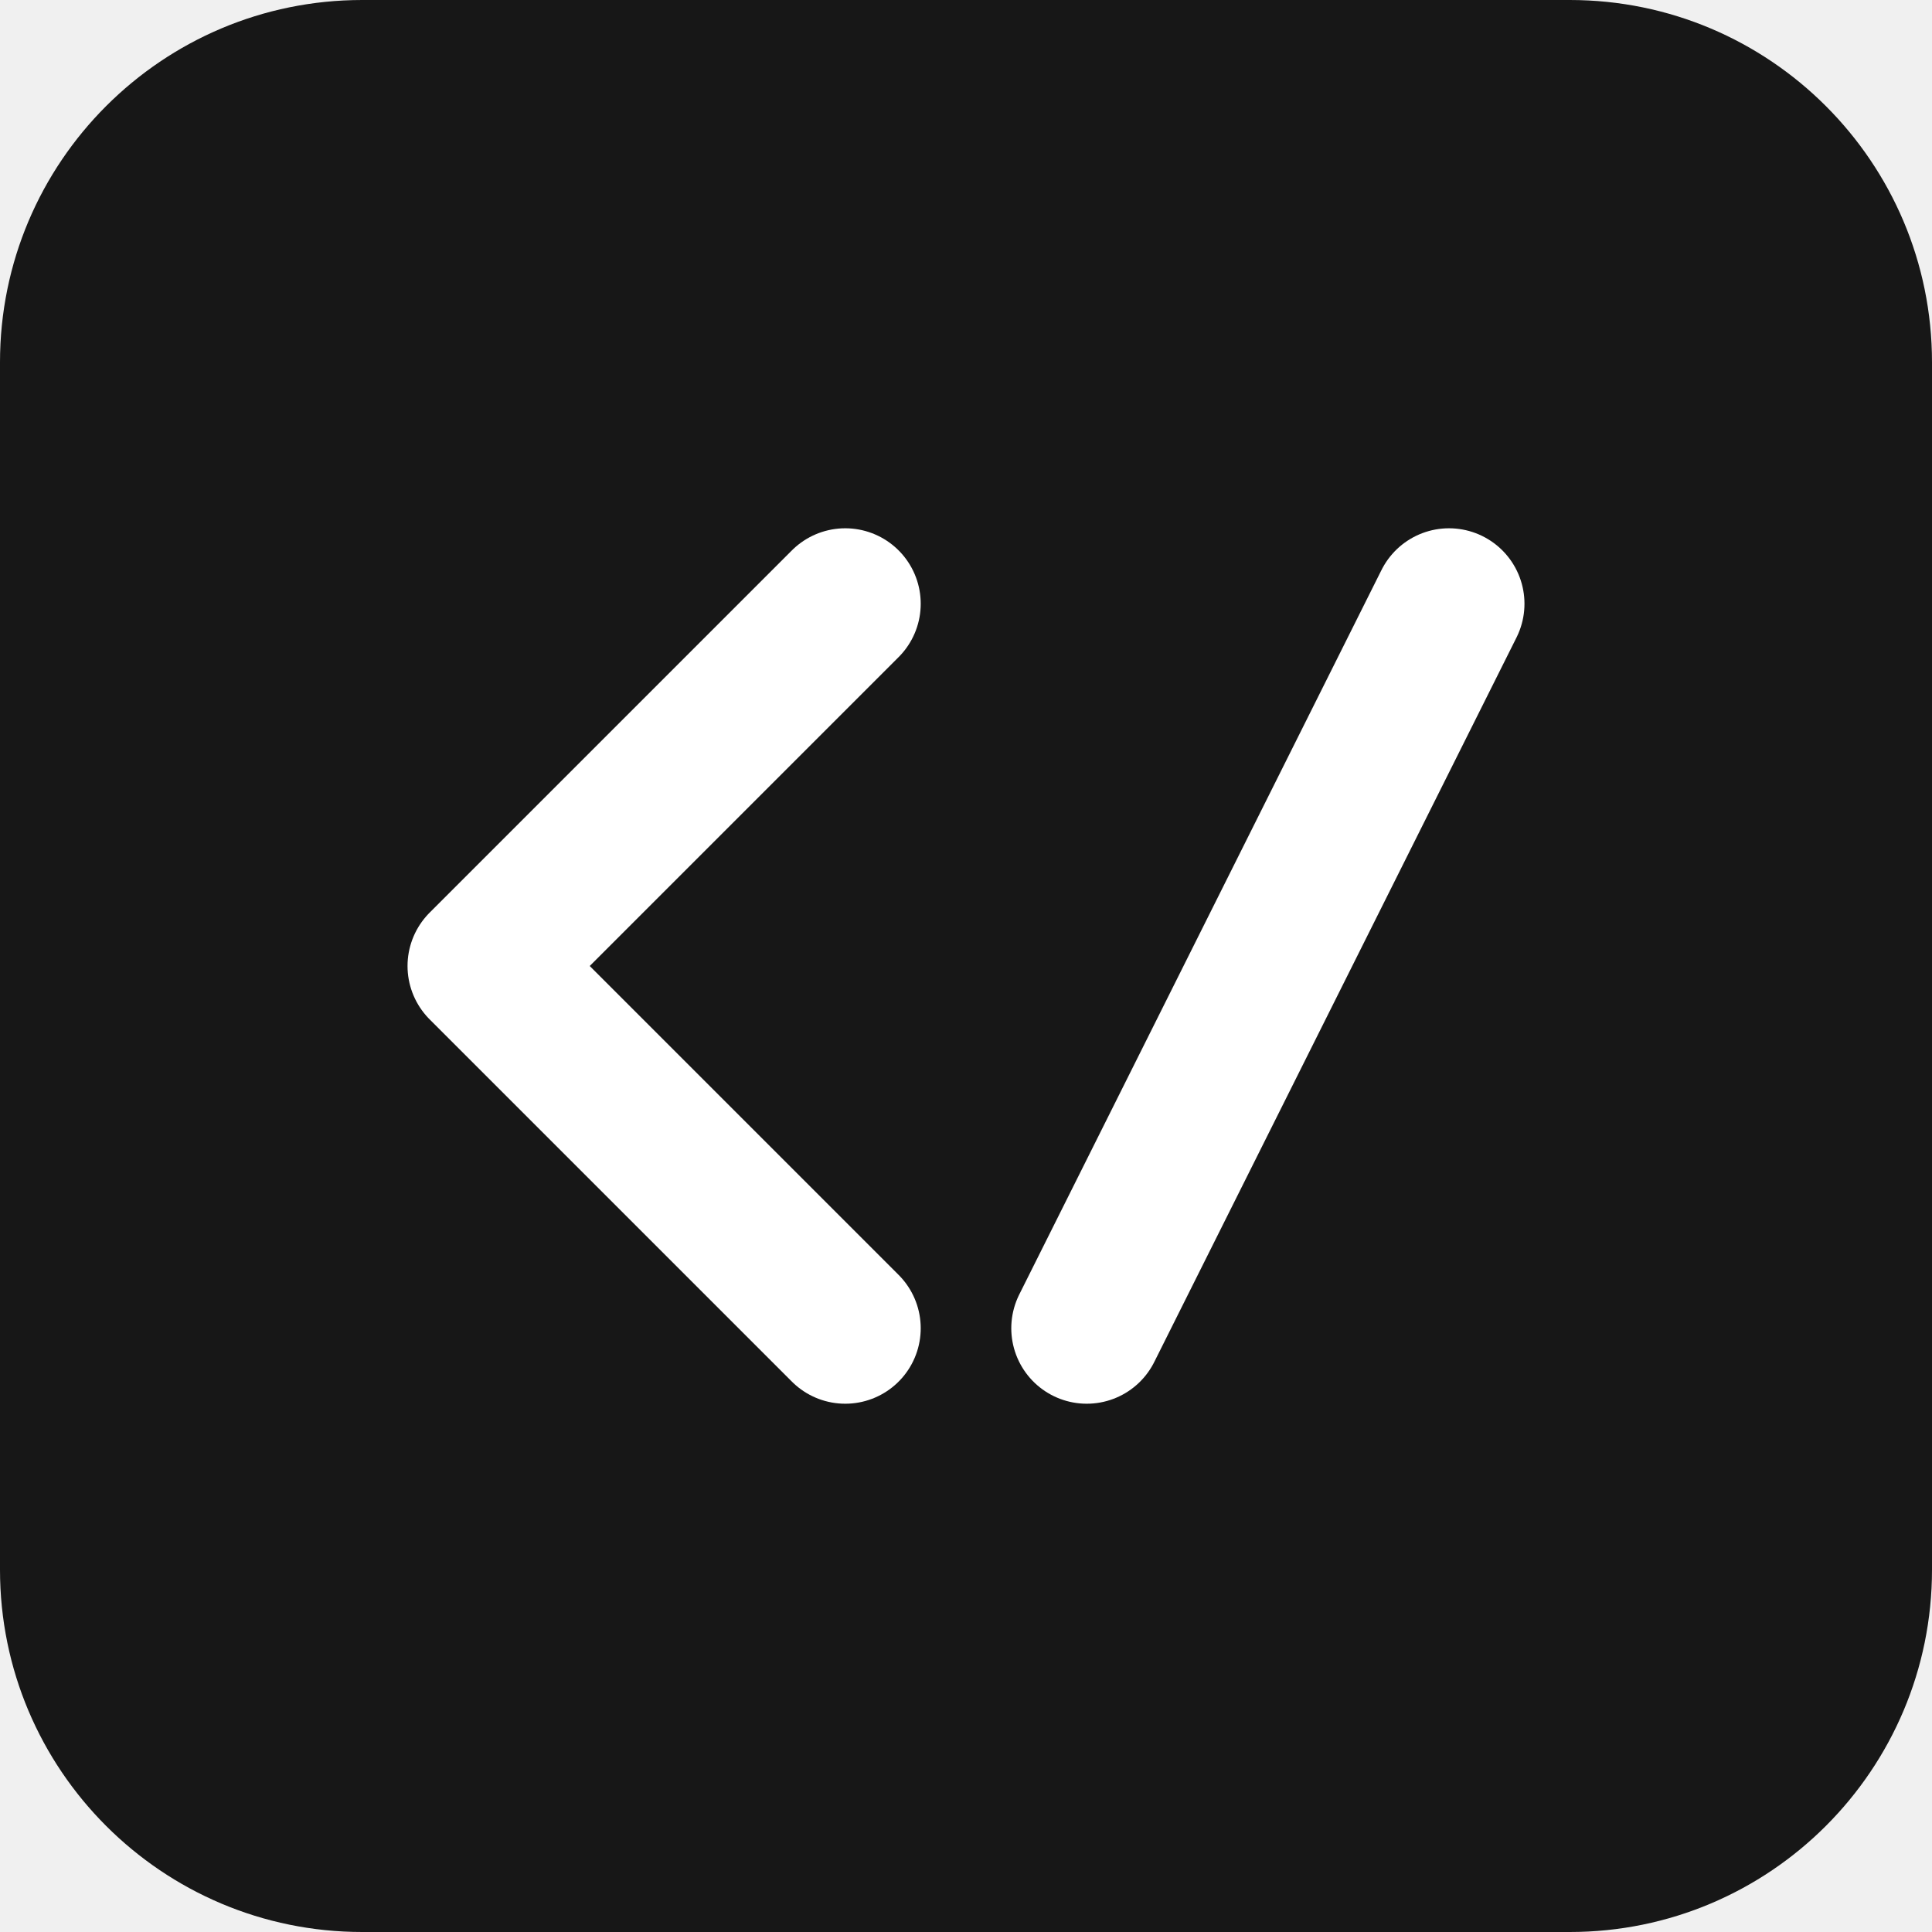
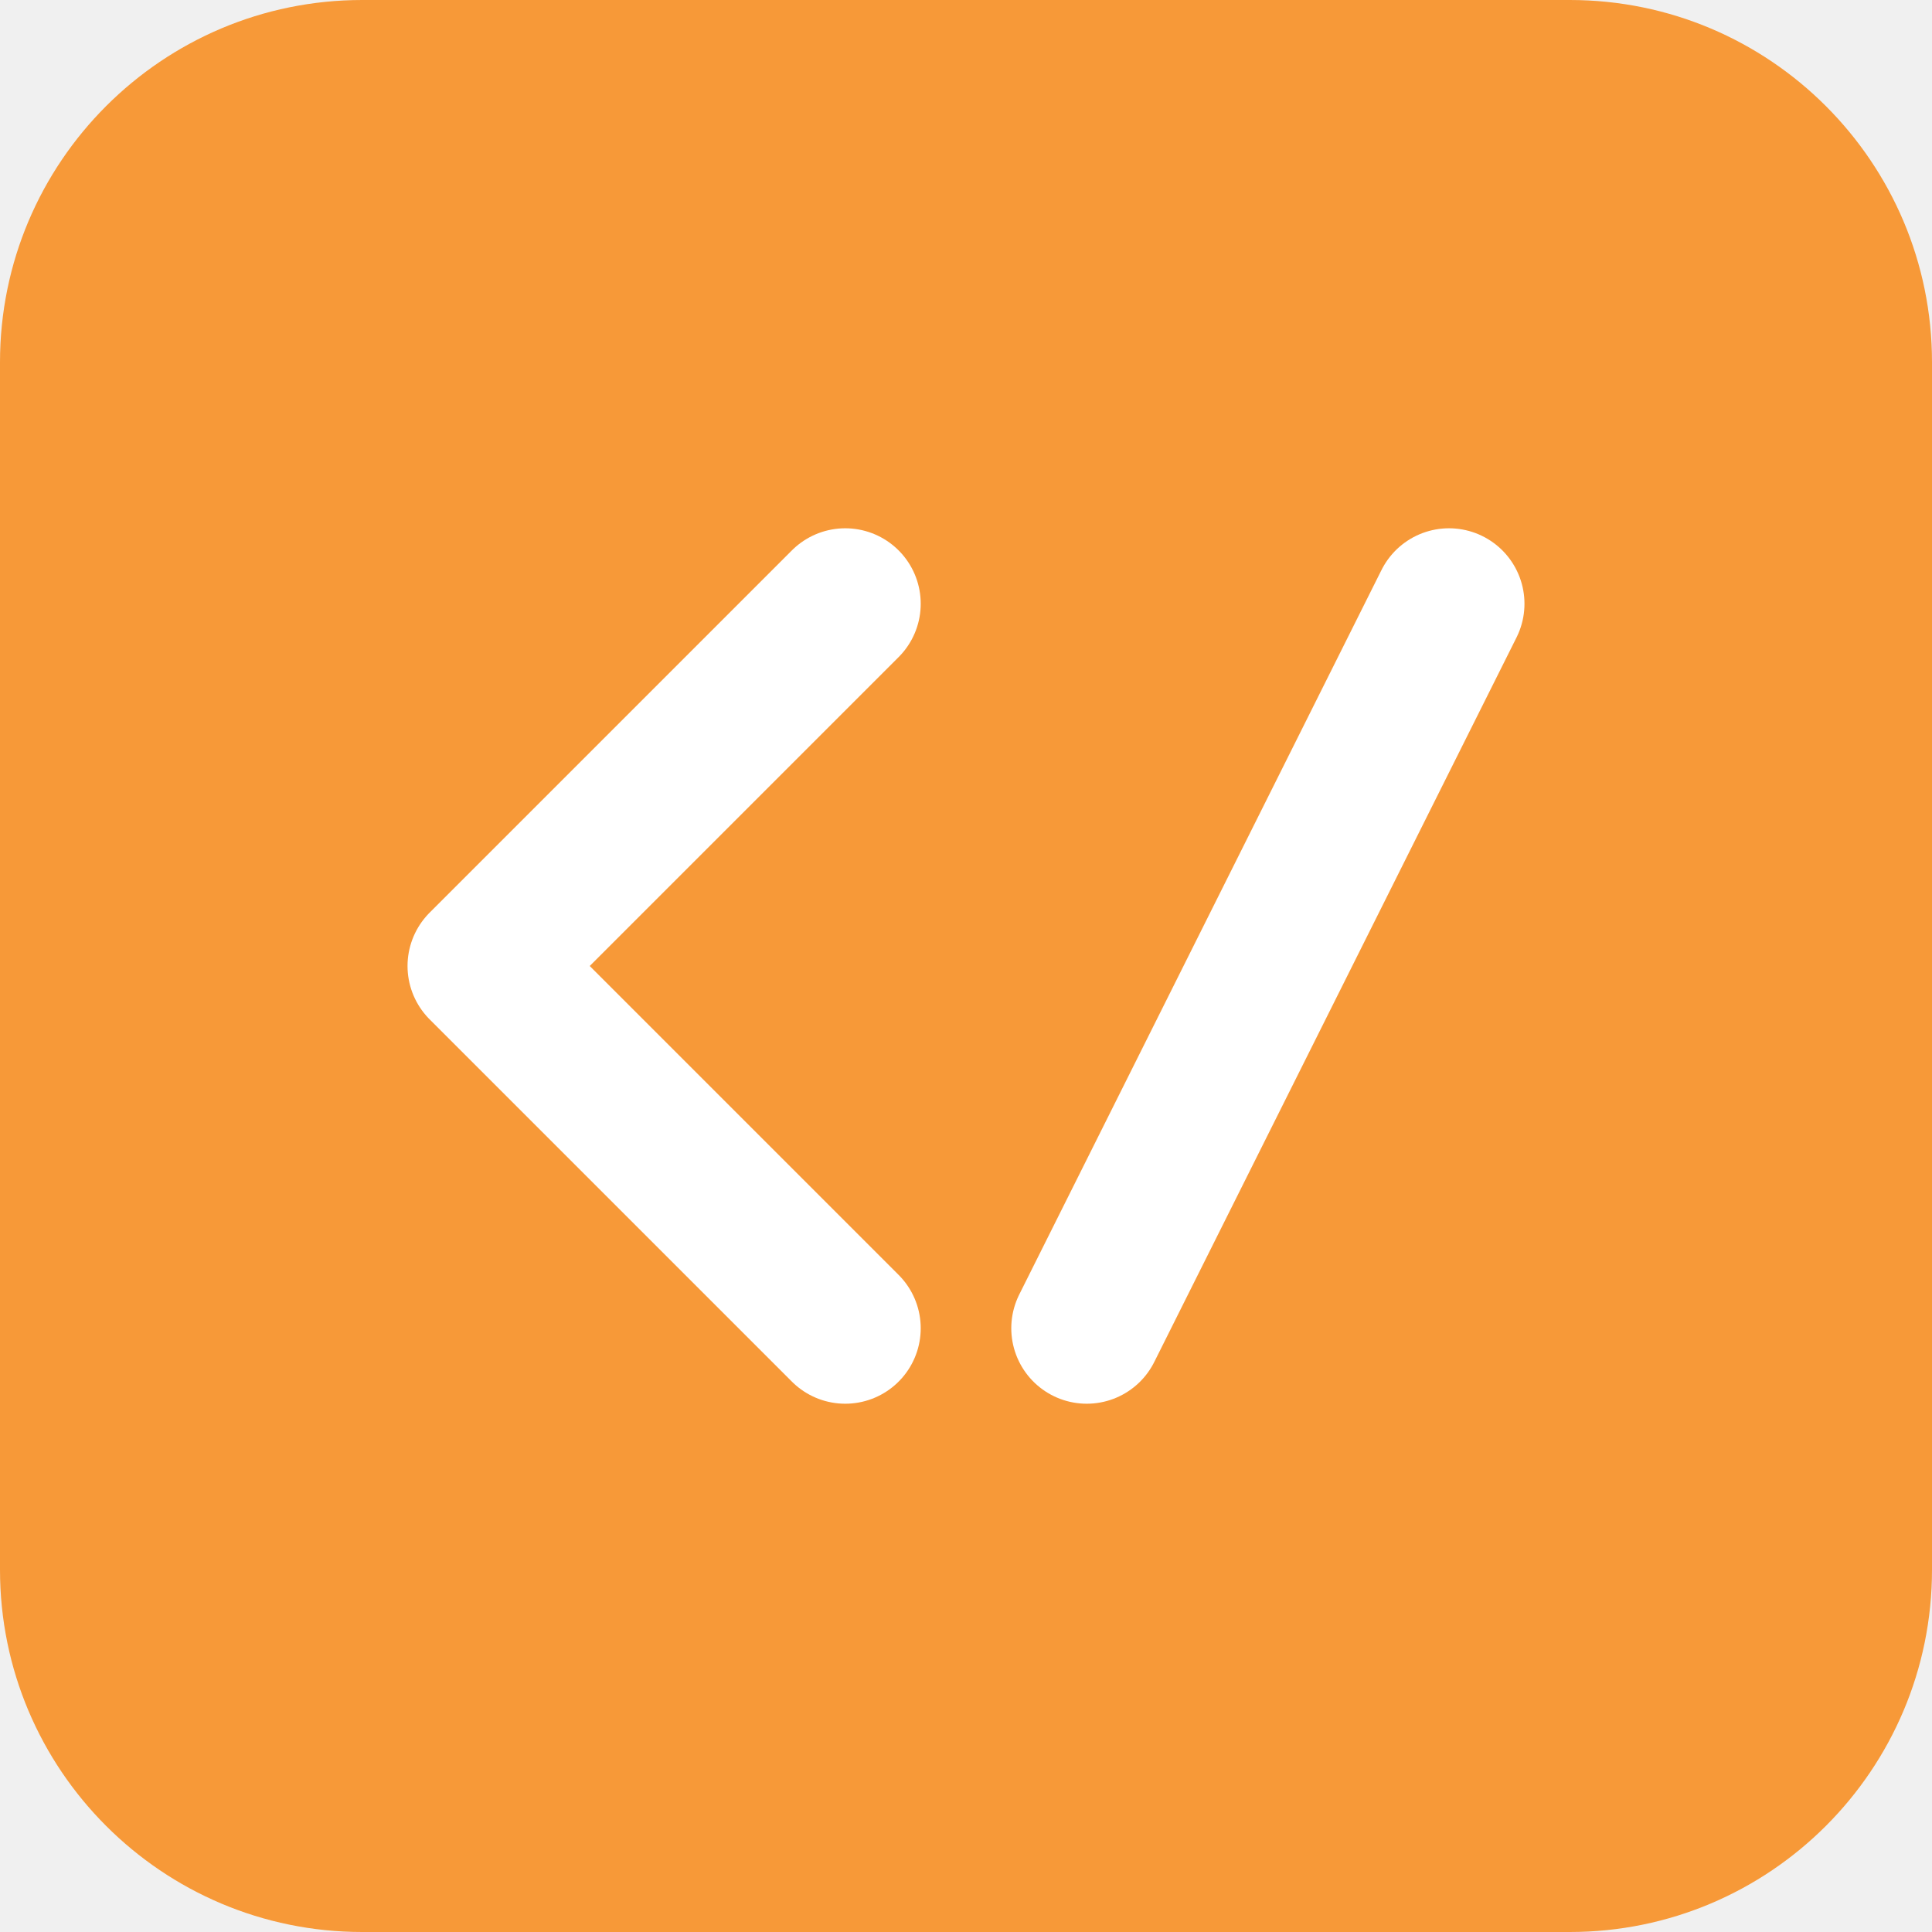
<svg xmlns="http://www.w3.org/2000/svg" viewBox="0 0 32 32">
-   <rect width="32" height="32" rx="6" fill="#171717" />
+   <rect width="32" height="32" rx="6" fill="#f79938" />
  <path d="M14 10 L8 16 L14 22" stroke="#fff" stroke-width="2.5" stroke-linecap="round" stroke-linejoin="round" fill="none" />
  <path d="M24 10 L18 22" stroke="#fff" stroke-width="2.5" stroke-linecap="round" fill="none" />
</svg>
